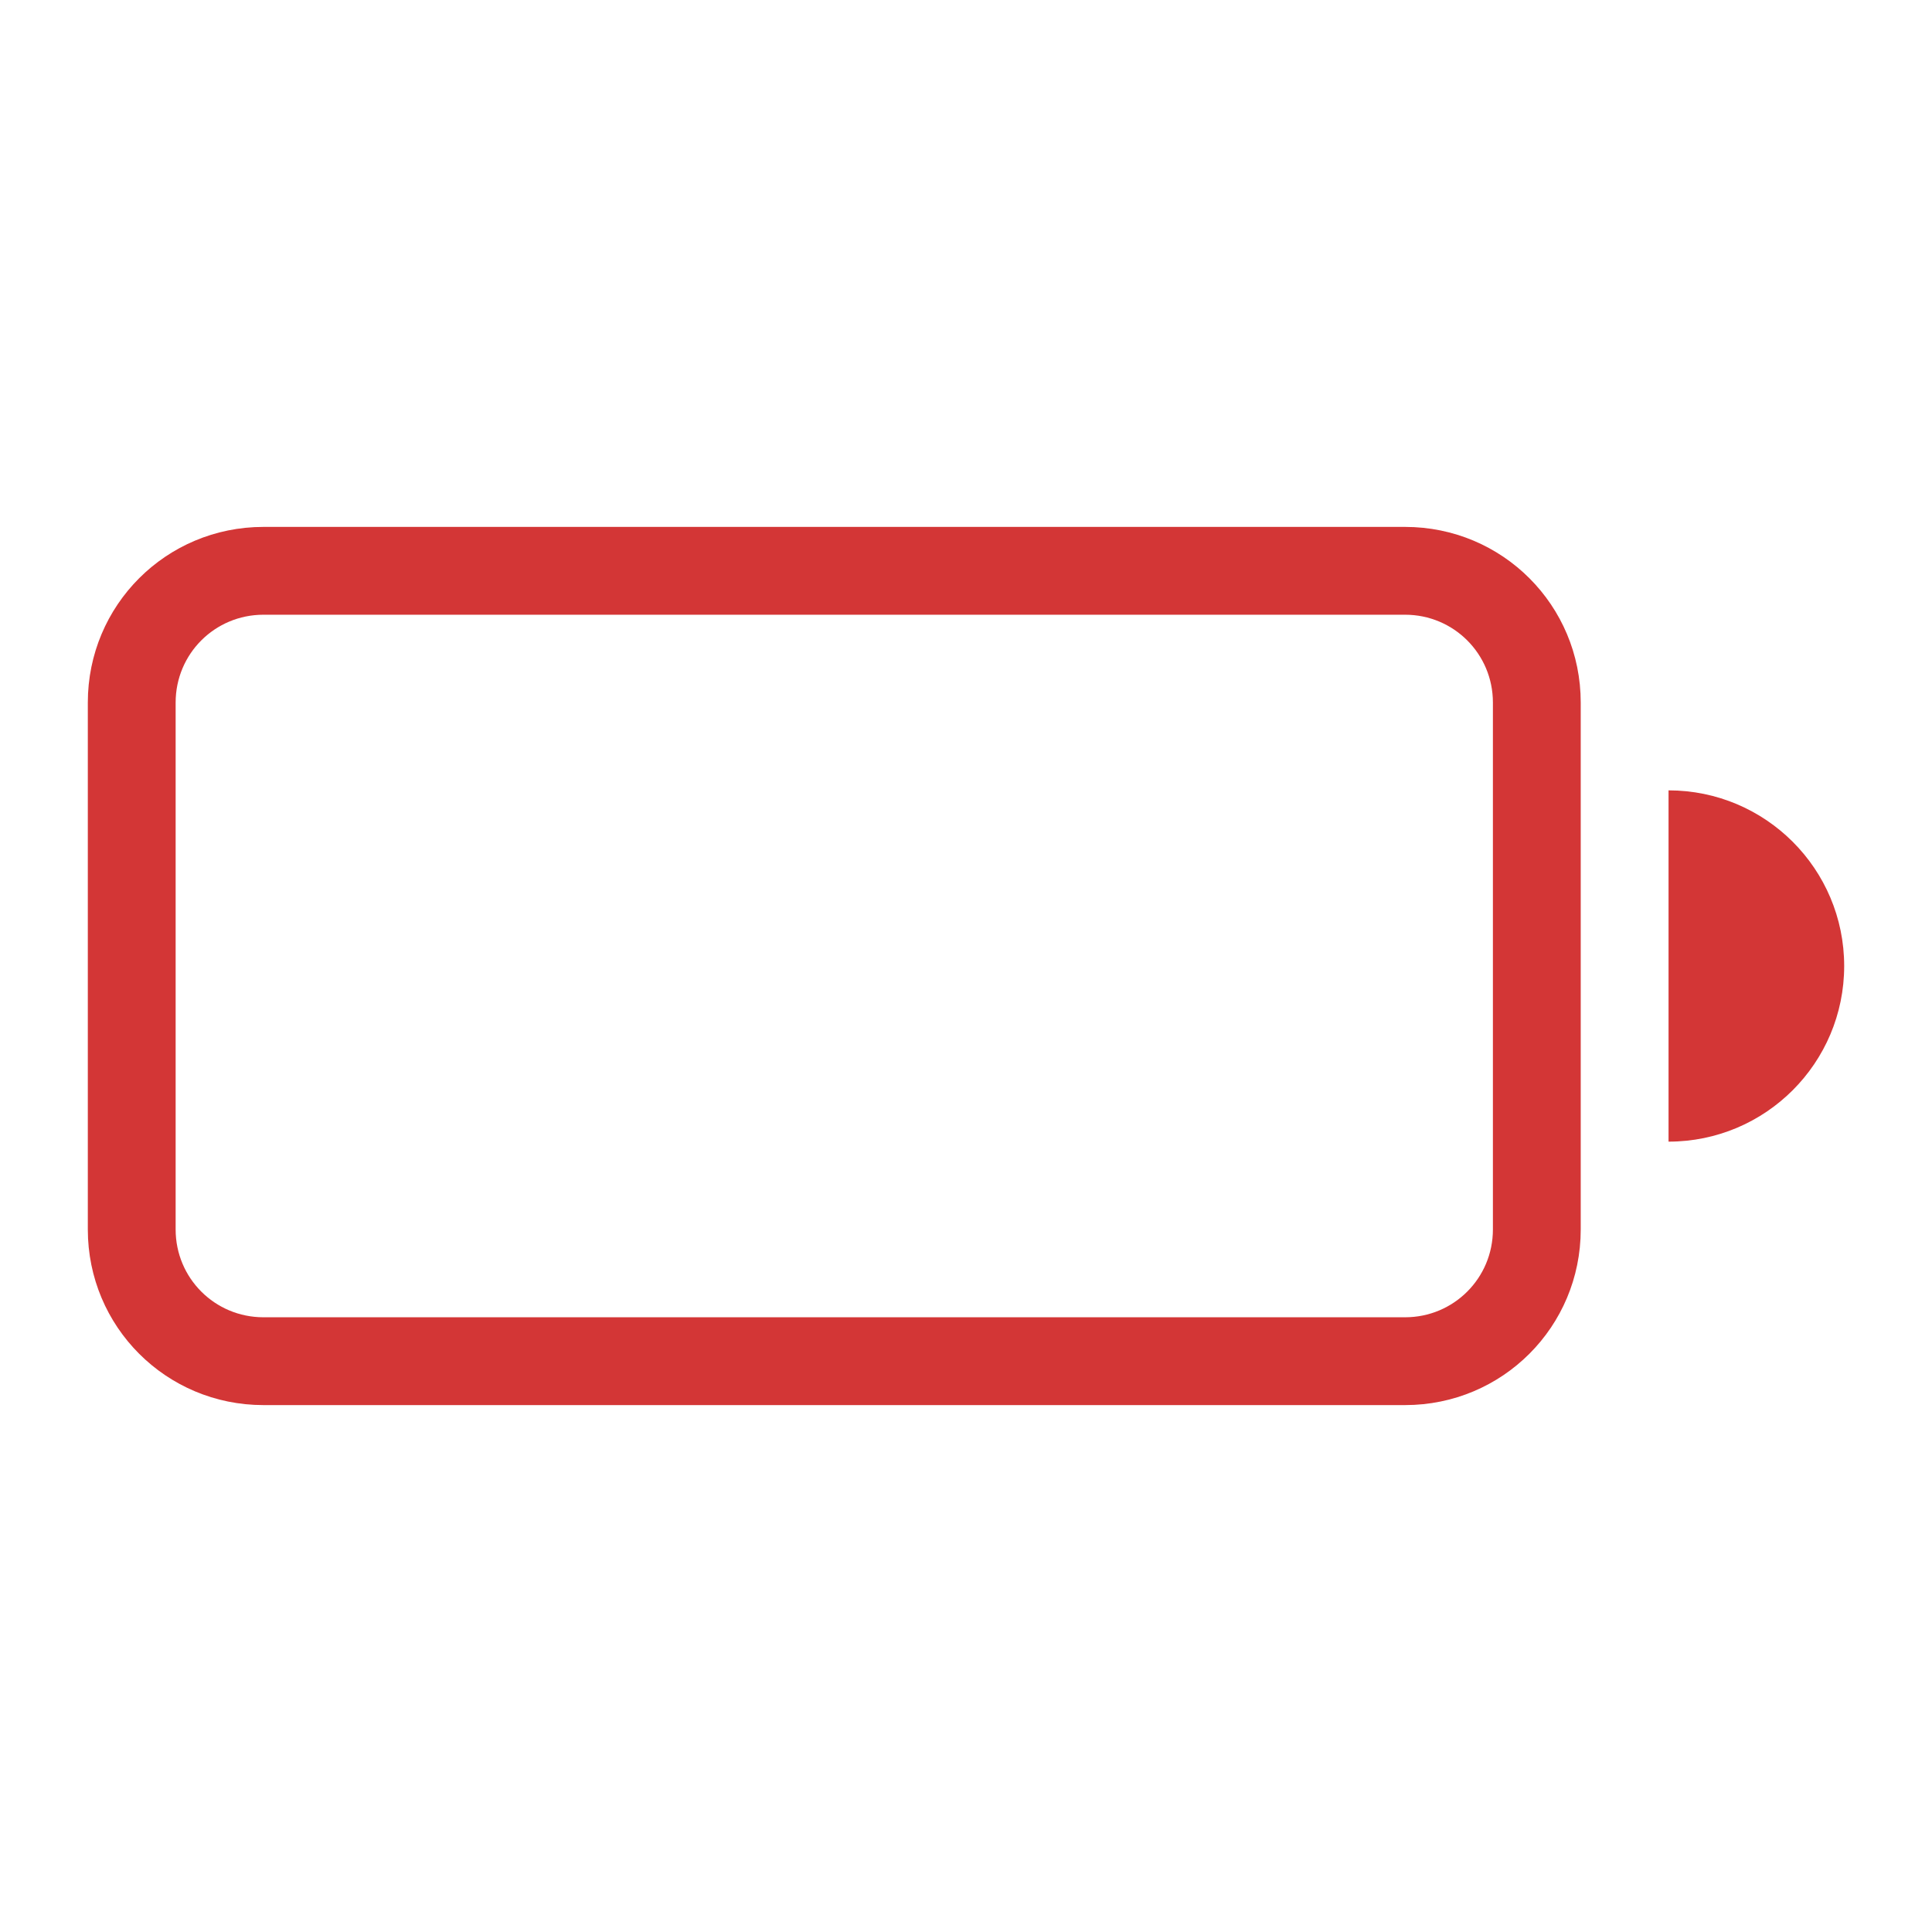
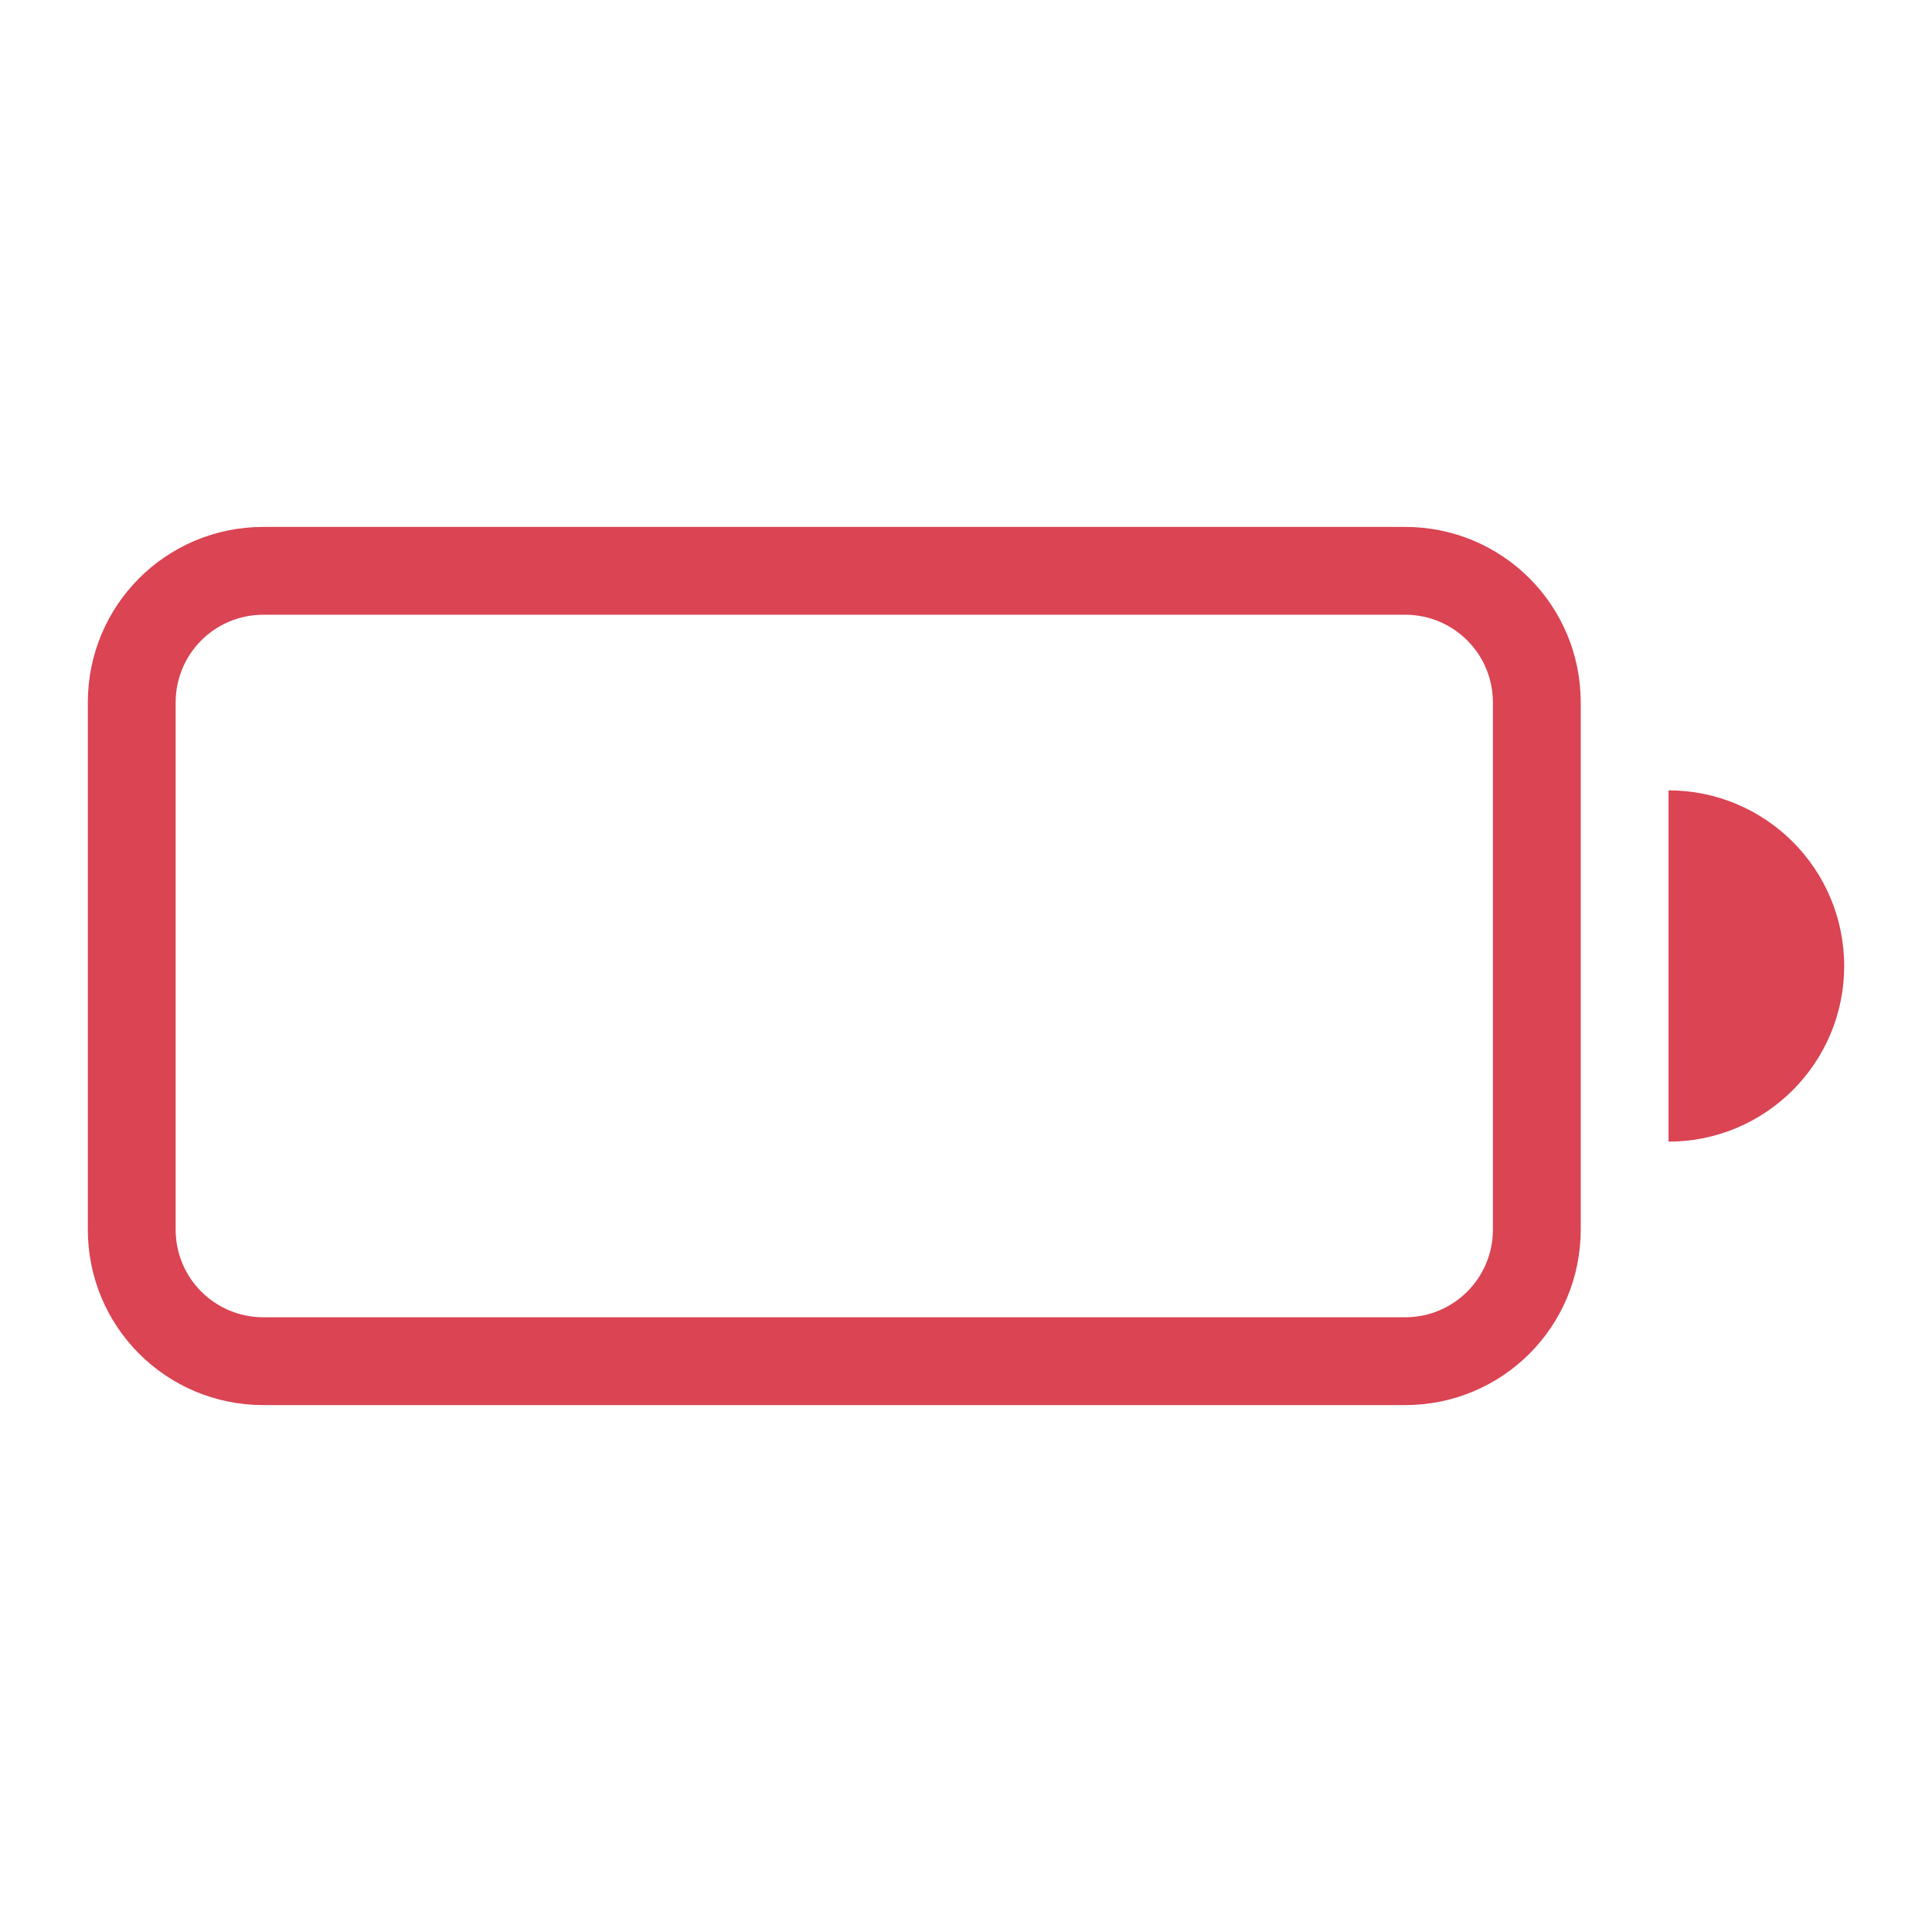
<svg xmlns="http://www.w3.org/2000/svg" width="22" height="22" version="1.1">
  <defs>
    <style id="current-color-scheme" type="text/css">
-    .ColorScheme-Text { color:#ffffff; } .ColorScheme-Highlight { color:#4285f4; }
+    .ColorScheme-Text { color:#ffffff; }
+    .ColorScheme-Highlight { color:#4285f4; }
+    .ColorScheme-NegativeText { color:#da4453; }
  </style>
  </defs>
-   <g transform="translate(-1,-1)" fill="#d33636">
+   <g transform="translate(-1,-1)" class="ColorScheme-NegativeText" fill="currentColor">
    <path d="m4 7c-1.108 0-2 0.892-2 2v6c0 1.108 0.892 2 2 2h13c1.108 0 2-0.892 2-2v-6c0-1.108-0.892-2-2-2zm0 1h13c0.554 0 1 0.446 1 1v6c0 0.554-0.446 1-1 1h-13c-0.554 0-1-0.446-1-1v-6c0-0.554 0.446-1 1-1zm16 2v4a2 2 0 0 0 2-2 2 2 0 0 0-2-2z" />
  </g>
</svg>
